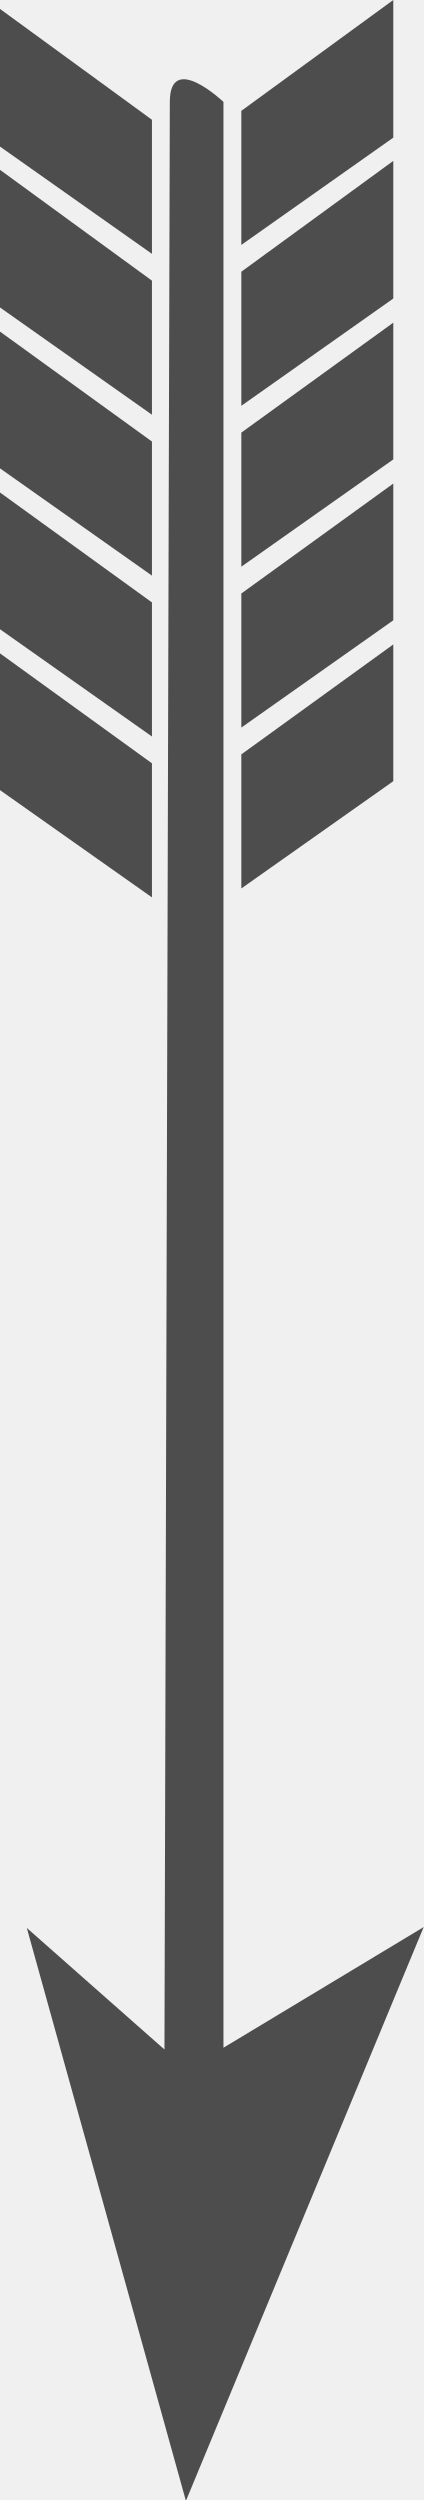
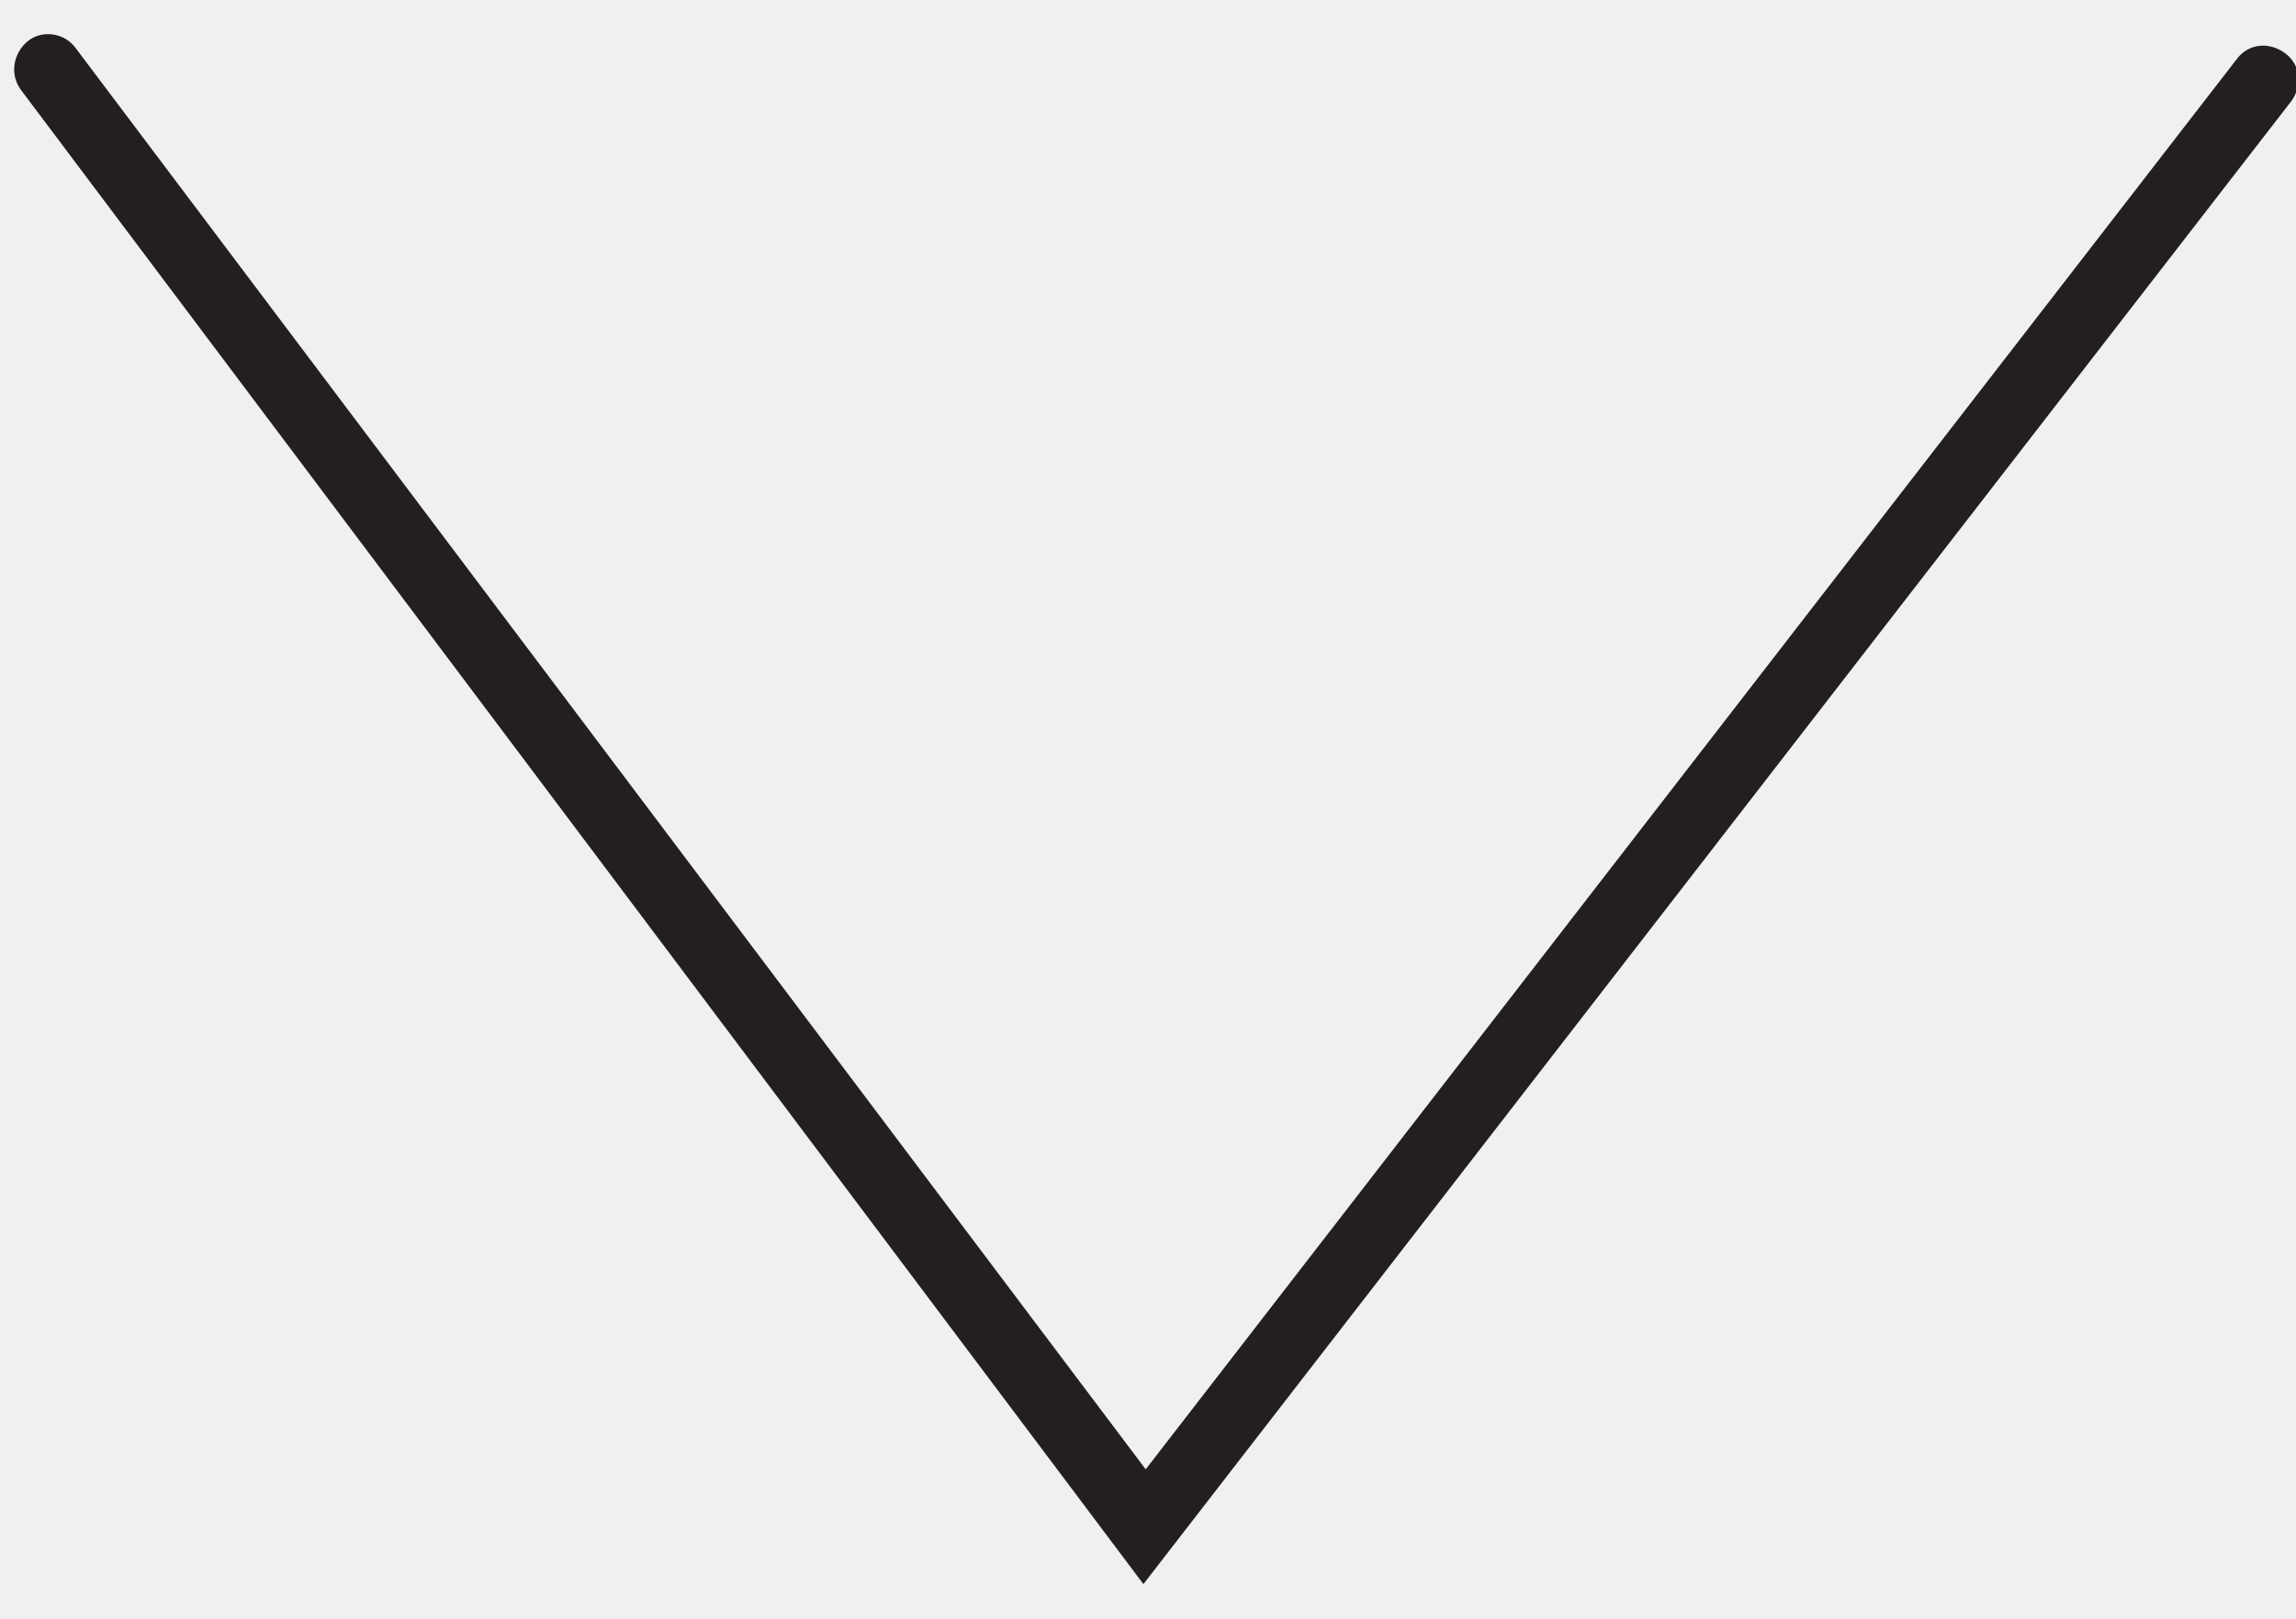
- <svg xmlns="http://www.w3.org/2000/svg" version="1.1" id="Layer_1" x="0px" y="0px" width="47.4px" height="279.7px" viewBox="218.2 -101.6 47.4 279.7" enable-background="new 218.2 -101.6 47.4 279.7" xml:space="preserve">
-   <path fill="#4D4D4D" d="M236.6,127.7l-15.4-13.6l17.8,64.1l26.6-64.2l-22.4,13.5V-90.2c0,0-6-5.7-6,0L236.6,127.7z" />
-   <polygon fill="#4D4D4D" points="235.2,-1.2 235.2,-16.2 218.2,-28.5 218.2,-13.2 " />
-   <polygon fill="#4D4D4D" points="235.2,-19.2 235.2,-34.2 218.2,-46.5 218.2,-31.2 " />
-   <polygon fill="#4D4D4D" points="235.2,-37.2 235.2,-52.2 218.2,-64.5 218.2,-49.2 " />
-   <polygon fill="#4D4D4D" points="235.2,-55.2 235.2,-70.2 218.2,-82.6 218.2,-67.2 " />
-   <polygon fill="#4D4D4D" points="235.2,-73.2 235.2,-88.2 218.2,-100.6 218.2,-85.2 " />
-   <polygon fill="#4D4D4D" points="245.2,-2.2 245.2,-17.2 262.2,-29.5 262.2,-14.2 " />
-   <polygon fill="#4D4D4D" points="245.2,-20.2 245.2,-35.2 262.2,-47.5 262.2,-32.2 " />
-   <polygon fill="#4D4D4D" points="245.2,-38.2 245.2,-53.2 262.2,-65.5 262.2,-50.2 " />
-   <polygon fill="#4D4D4D" points="245.2,-56.2 245.2,-71.2 262.2,-83.6 262.2,-68.2 " />
-   <polygon fill="#4D4D4D" points="245.2,-74.2 245.2,-89.2 262.2,-101.6 262.2,-86.2 " />
+ <svg xmlns="http://www.w3.org/2000/svg" version="1.1" id="Layer_1" x="0px" y="0px" width="100px" height="70.5px" viewBox="0 0 100 70.5" style="enable-background:new 0 0 100 70.5;" xml:space="preserve">
+   <style type="text/css">
+ 	.st0{fill:#FFFFFF;stroke:#231F20;stroke-miterlimit:10;}
+ 	.st1{fill:#231F20;}
+ </style>
+   <path class="st0" d="M-62.2-13.3" />
+   <g>
+     <path class="st1" d="M49.8,69L0.9,3.9C0.4,3.2,0.6,2.3,1.2,1.8s1.6-0.4,2.1,0.3L49.9,64L97.4,2.6c0.5-0.7,1.4-0.8,2.1-0.3   c0.7,0.5,0.8,1.4,0.3,2.1L49.8,69z" />
+   </g>
+   <g>
+ </g>
+   <g>
+ </g>
+   <g>
+ </g>
+   <g>
+ </g>
+   <g>
+ </g>
+   <g>
+ </g>
</svg>
